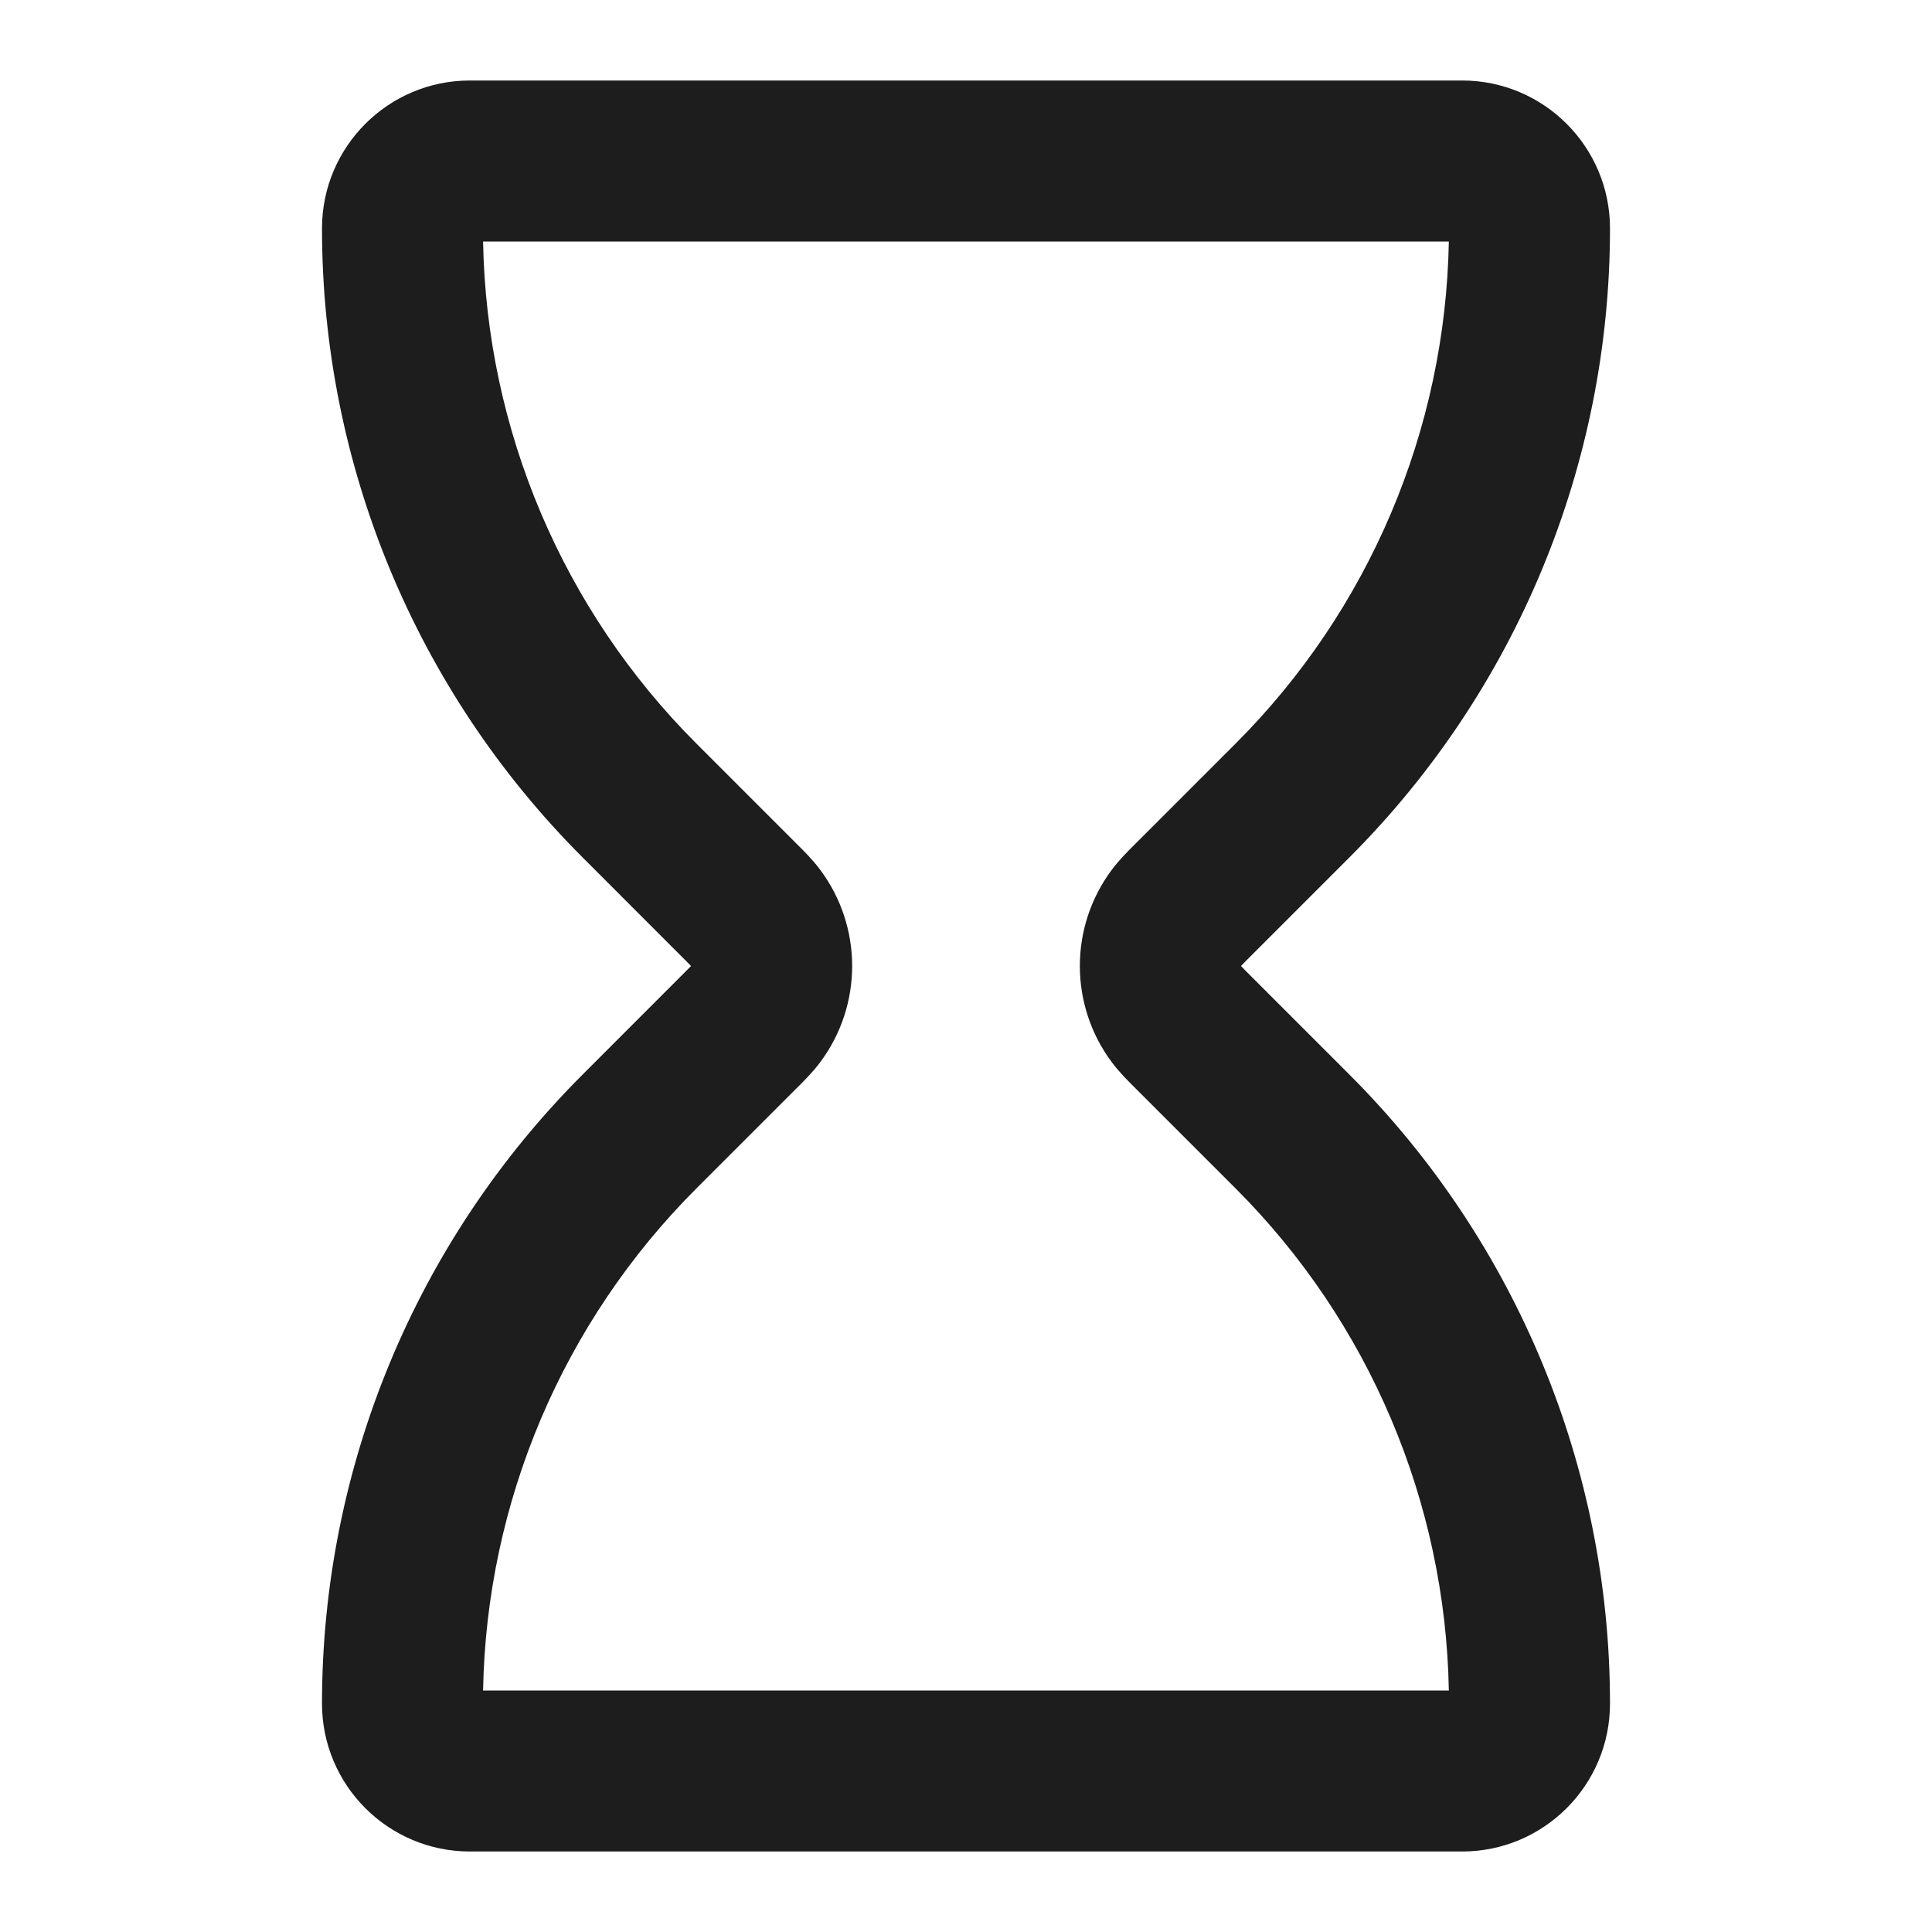
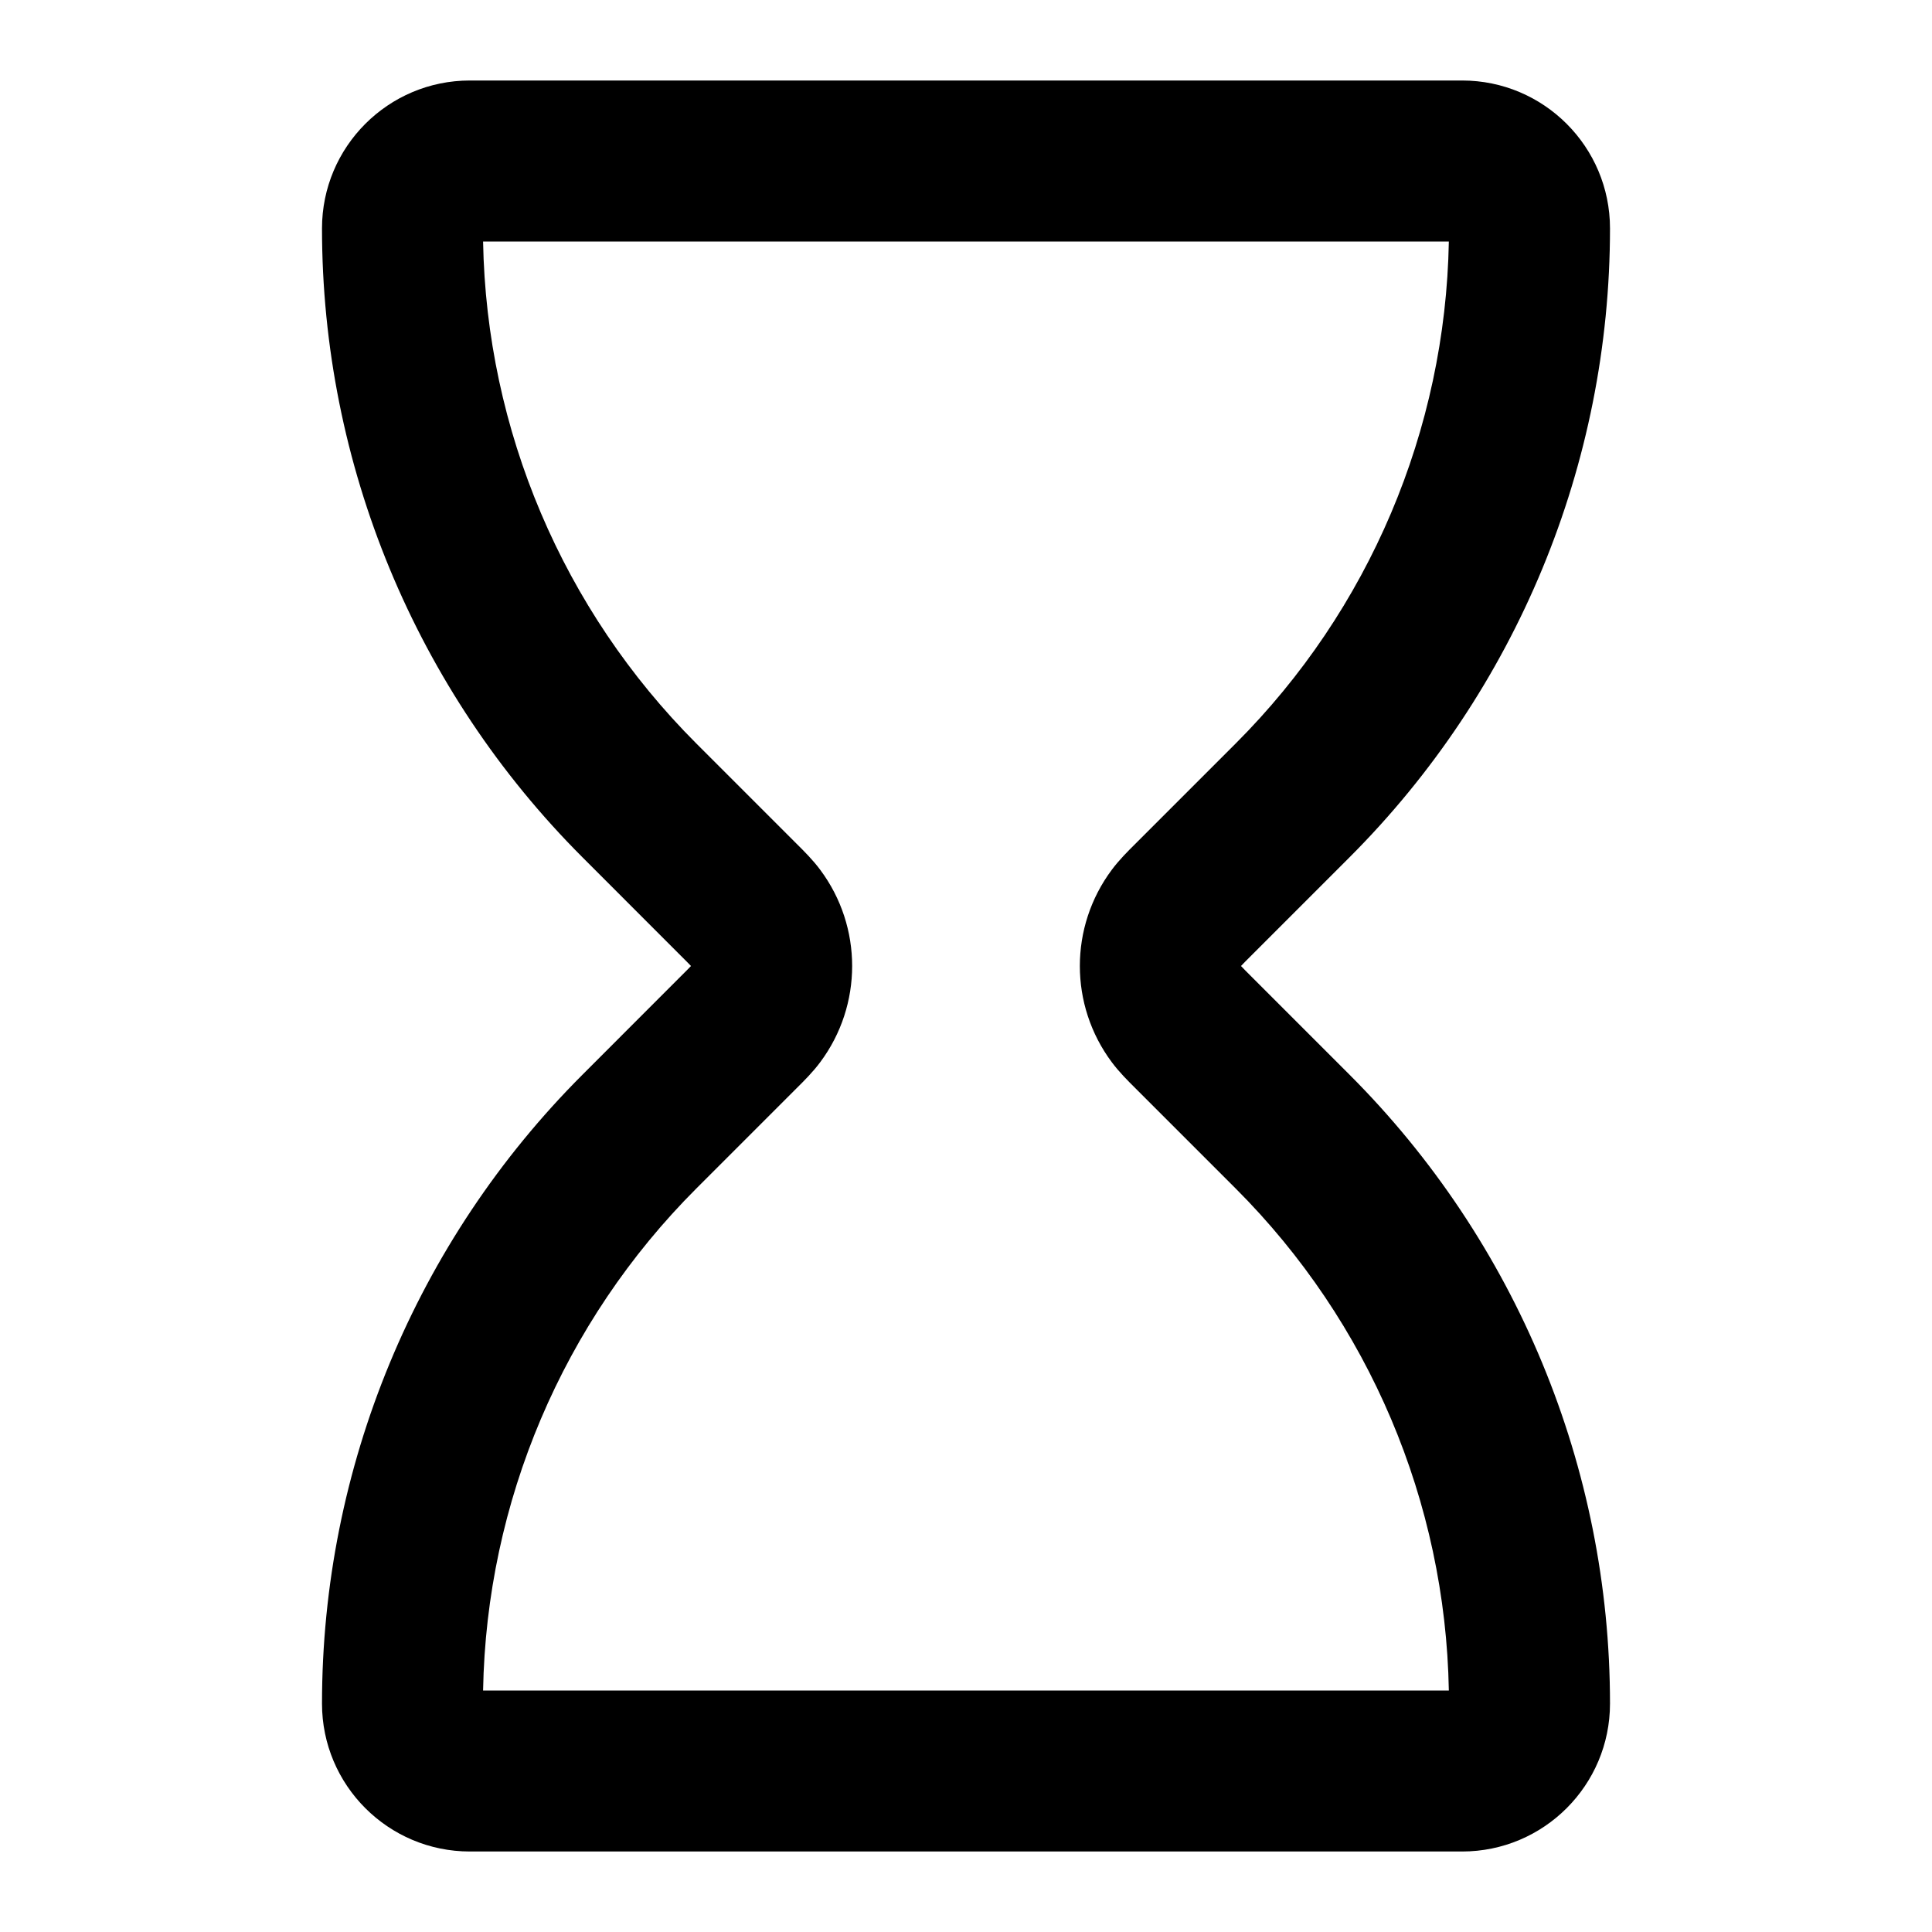
<svg xmlns="http://www.w3.org/2000/svg" width="24" height="24" viewBox="0 0 24 24" fill="none">
-   <path fill-rule="evenodd" clip-rule="evenodd" d="M4 2.837C4 1.823 4.823 1 5.837 1H18.163C19.177 1 20 1.823 20 2.837C20 5.768 18.836 8.578 16.764 10.65L15.544 11.87C15.48 11.934 15.445 11.969 15.421 11.995C15.419 11.997 15.417 11.998 15.416 12C15.417 12.002 15.419 12.003 15.421 12.005C15.445 12.031 15.48 12.066 15.544 12.13L16.764 13.35C18.836 15.422 20 18.232 20 21.163C20 22.177 19.177 23 18.163 23H5.837C4.823 23 4 22.177 4 21.163C4 18.232 5.164 15.422 7.236 13.35L8.455 12.13L9.163 12.837L8.455 12.13C8.52 12.066 8.554 12.031 8.579 12.005C8.581 12.003 8.583 12.002 8.584 12C8.583 11.998 8.581 11.997 8.579 11.995C8.554 11.969 8.52 11.934 8.455 11.87L7.236 10.65C5.164 8.578 4 5.768 4 2.837ZM6.001 3C6.043 5.341 6.992 7.578 8.65 9.236L9.87 10.456C9.878 10.464 9.887 10.473 9.896 10.482C9.988 10.573 10.1 10.685 10.189 10.805L9.414 11.383L10.189 10.805C10.718 11.514 10.718 12.486 10.189 13.195L9.414 12.617L10.189 13.195C10.1 13.315 9.988 13.427 9.896 13.518C9.887 13.527 9.878 13.536 9.87 13.544L8.65 14.764C6.992 16.422 6.043 18.659 6.001 21H17.998C17.956 18.659 17.008 16.422 15.35 14.764L14.13 13.544C14.122 13.536 14.113 13.527 14.104 13.518C14.012 13.427 13.9 13.315 13.811 13.195C13.282 12.486 13.282 11.514 13.811 10.805C13.9 10.685 14.012 10.573 14.104 10.482C14.113 10.473 14.122 10.464 14.13 10.456L15.35 9.236C17.008 7.578 17.956 5.341 17.998 3H6.001Z" fill="#1D1D1D" />
+   <path fill-rule="evenodd" clip-rule="evenodd" d="M4 2.837C4 1.823 4.823 1 5.837 1H18.163C19.177 1 20 1.823 20 2.837C20 5.768 18.836 8.578 16.764 10.65L15.544 11.87C15.48 11.934 15.445 11.969 15.421 11.995C15.419 11.997 15.417 11.998 15.416 12C15.417 12.002 15.419 12.003 15.421 12.005C15.445 12.031 15.48 12.066 15.544 12.13L16.764 13.35C18.836 15.422 20 18.232 20 21.163C20 22.177 19.177 23 18.163 23H5.837C4.823 23 4 22.177 4 21.163C4 18.232 5.164 15.422 7.236 13.35L8.455 12.13L9.163 12.837L8.455 12.13C8.52 12.066 8.554 12.031 8.579 12.005C8.581 12.003 8.583 12.002 8.584 12C8.583 11.998 8.581 11.997 8.579 11.995C8.554 11.969 8.52 11.934 8.455 11.87L7.236 10.65C5.164 8.578 4 5.768 4 2.837ZM6.001 3C6.043 5.341 6.992 7.578 8.65 9.236L9.87 10.456C9.878 10.464 9.887 10.473 9.896 10.482C9.988 10.573 10.1 10.685 10.189 10.805L9.414 11.383L10.189 10.805C10.718 11.514 10.718 12.486 10.189 13.195L9.414 12.617L10.189 13.195C10.1 13.315 9.988 13.427 9.896 13.518C9.887 13.527 9.878 13.536 9.87 13.544L8.65 14.764C6.992 16.422 6.043 18.659 6.001 21H17.998C17.956 18.659 17.008 16.422 15.35 14.764L14.13 13.544C14.122 13.536 14.113 13.527 14.104 13.518C14.012 13.427 13.9 13.315 13.811 13.195C13.282 12.486 13.282 11.514 13.811 10.805C13.9 10.685 14.012 10.573 14.104 10.482C14.113 10.473 14.122 10.464 14.13 10.456L15.35 9.236C17.008 7.578 17.956 5.341 17.998 3H6.001Z" fill="currentColor" />
</svg>
